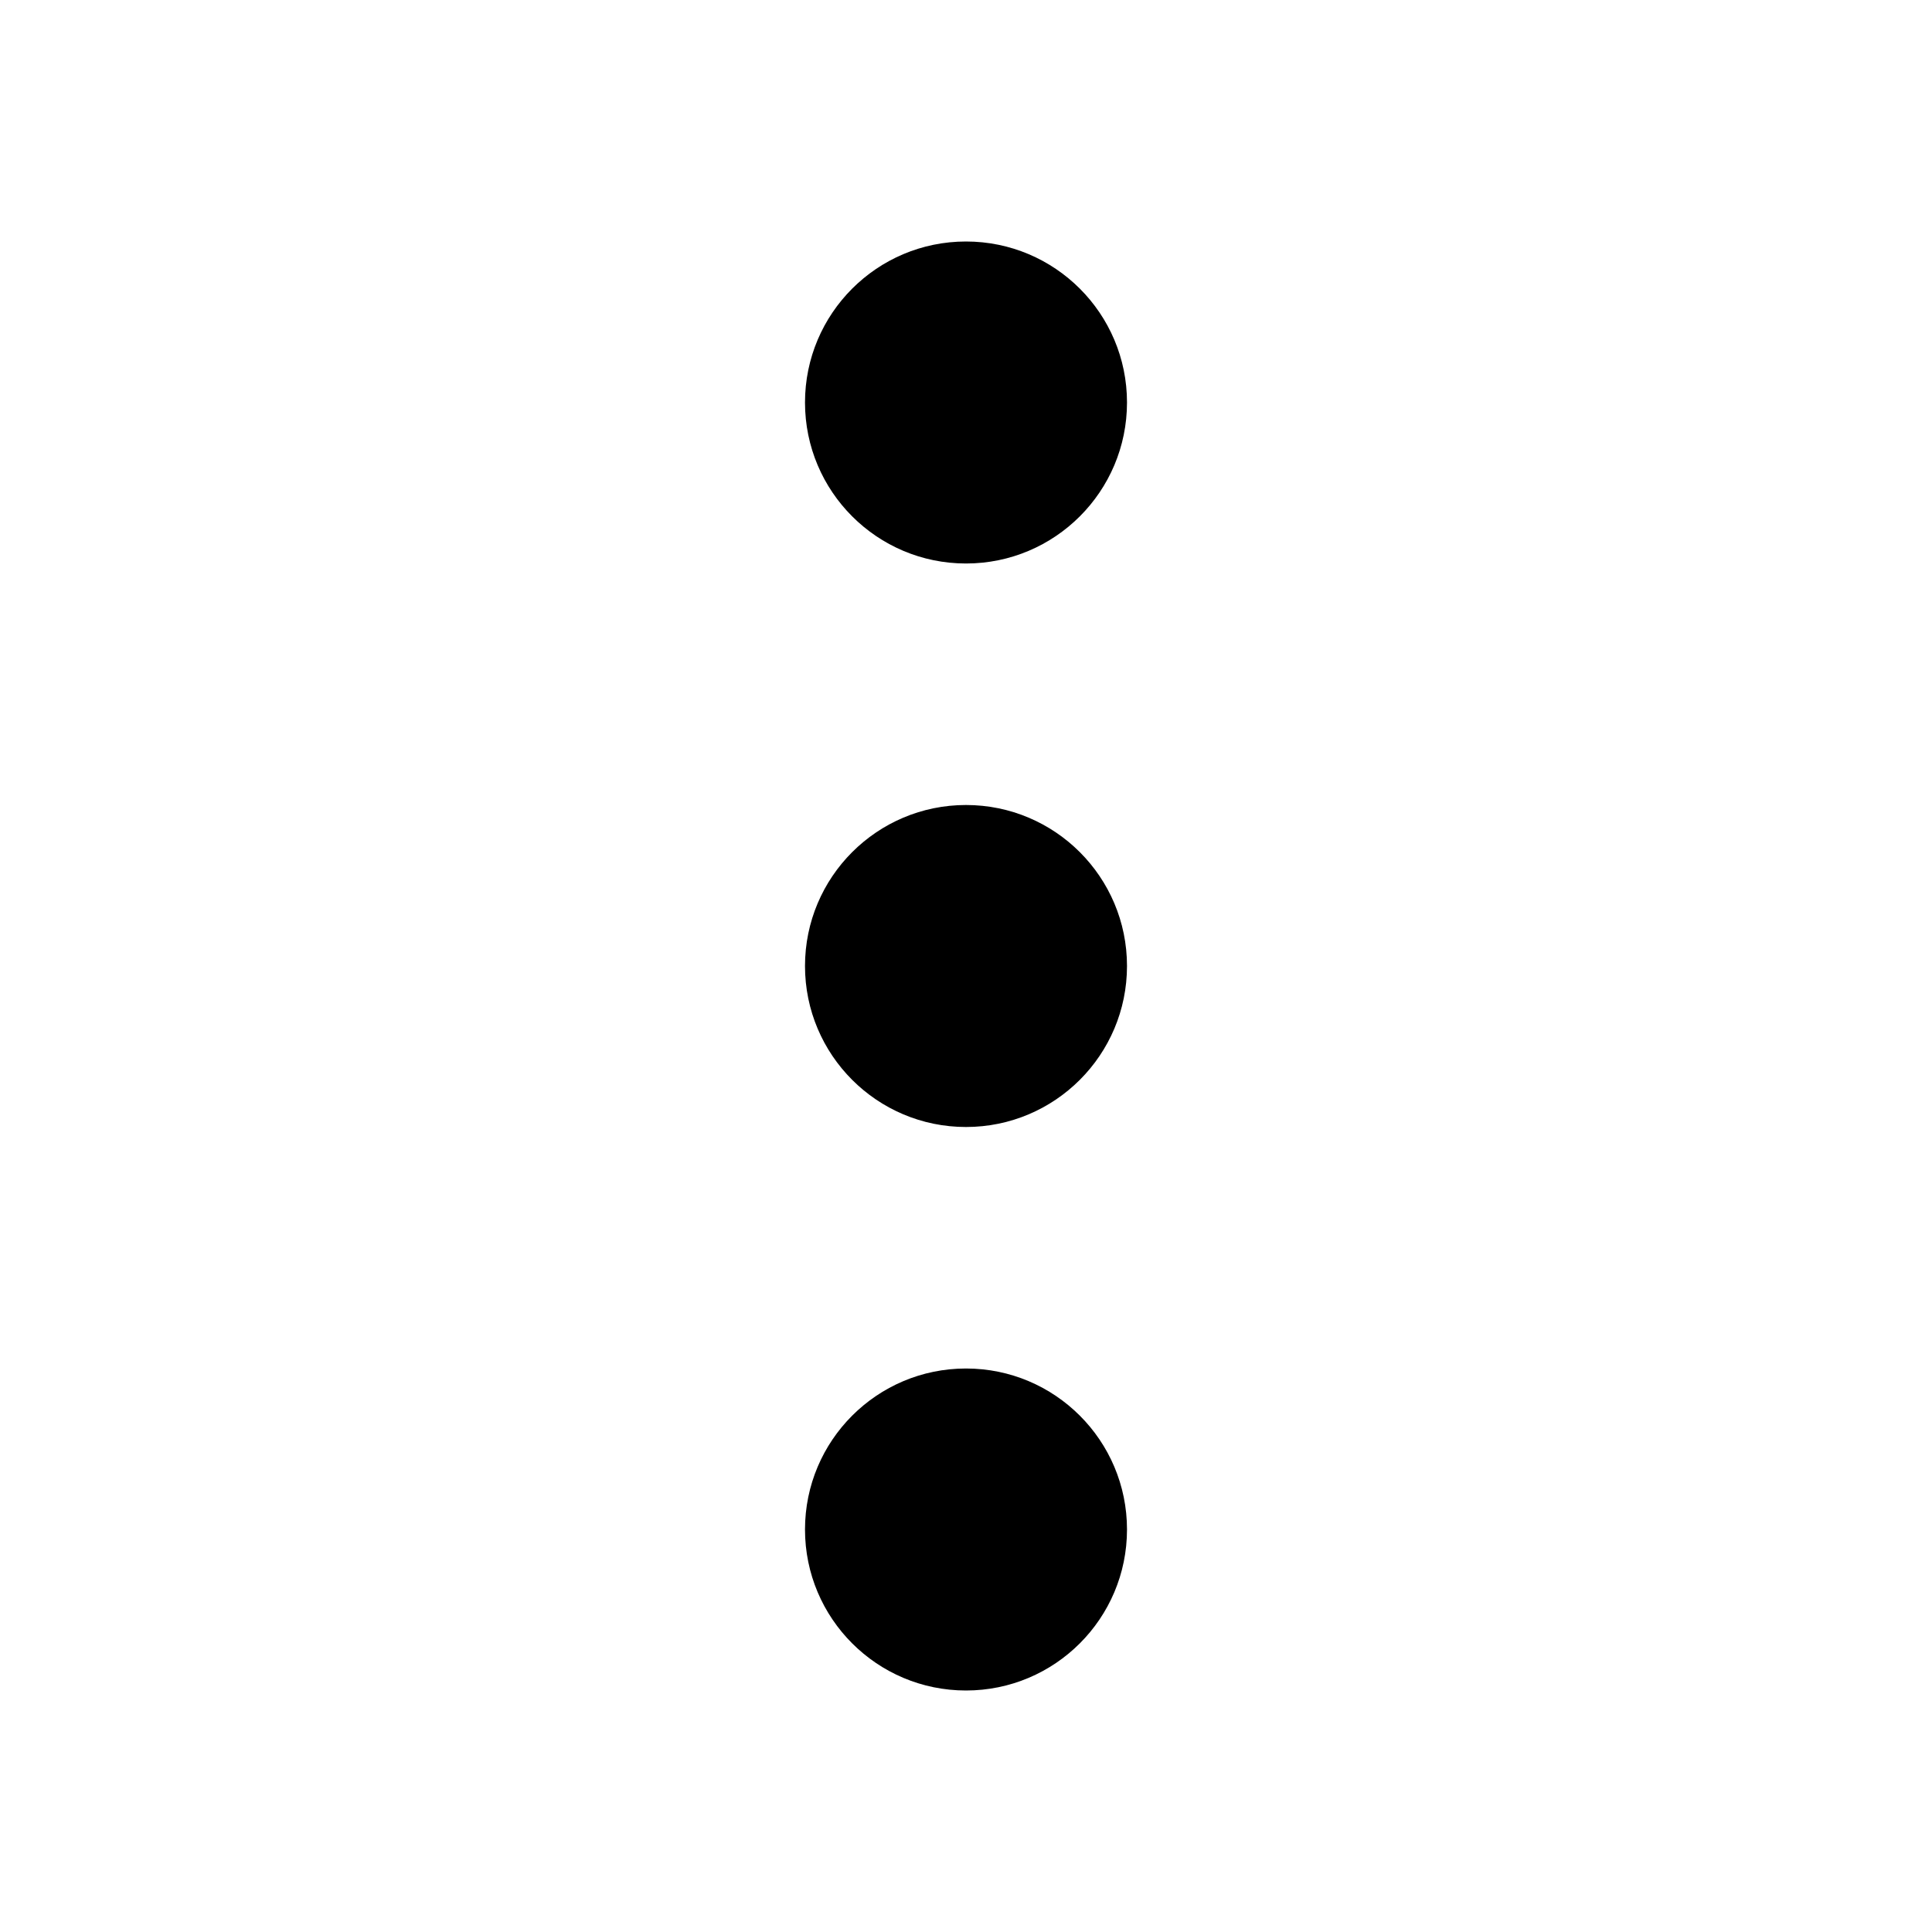
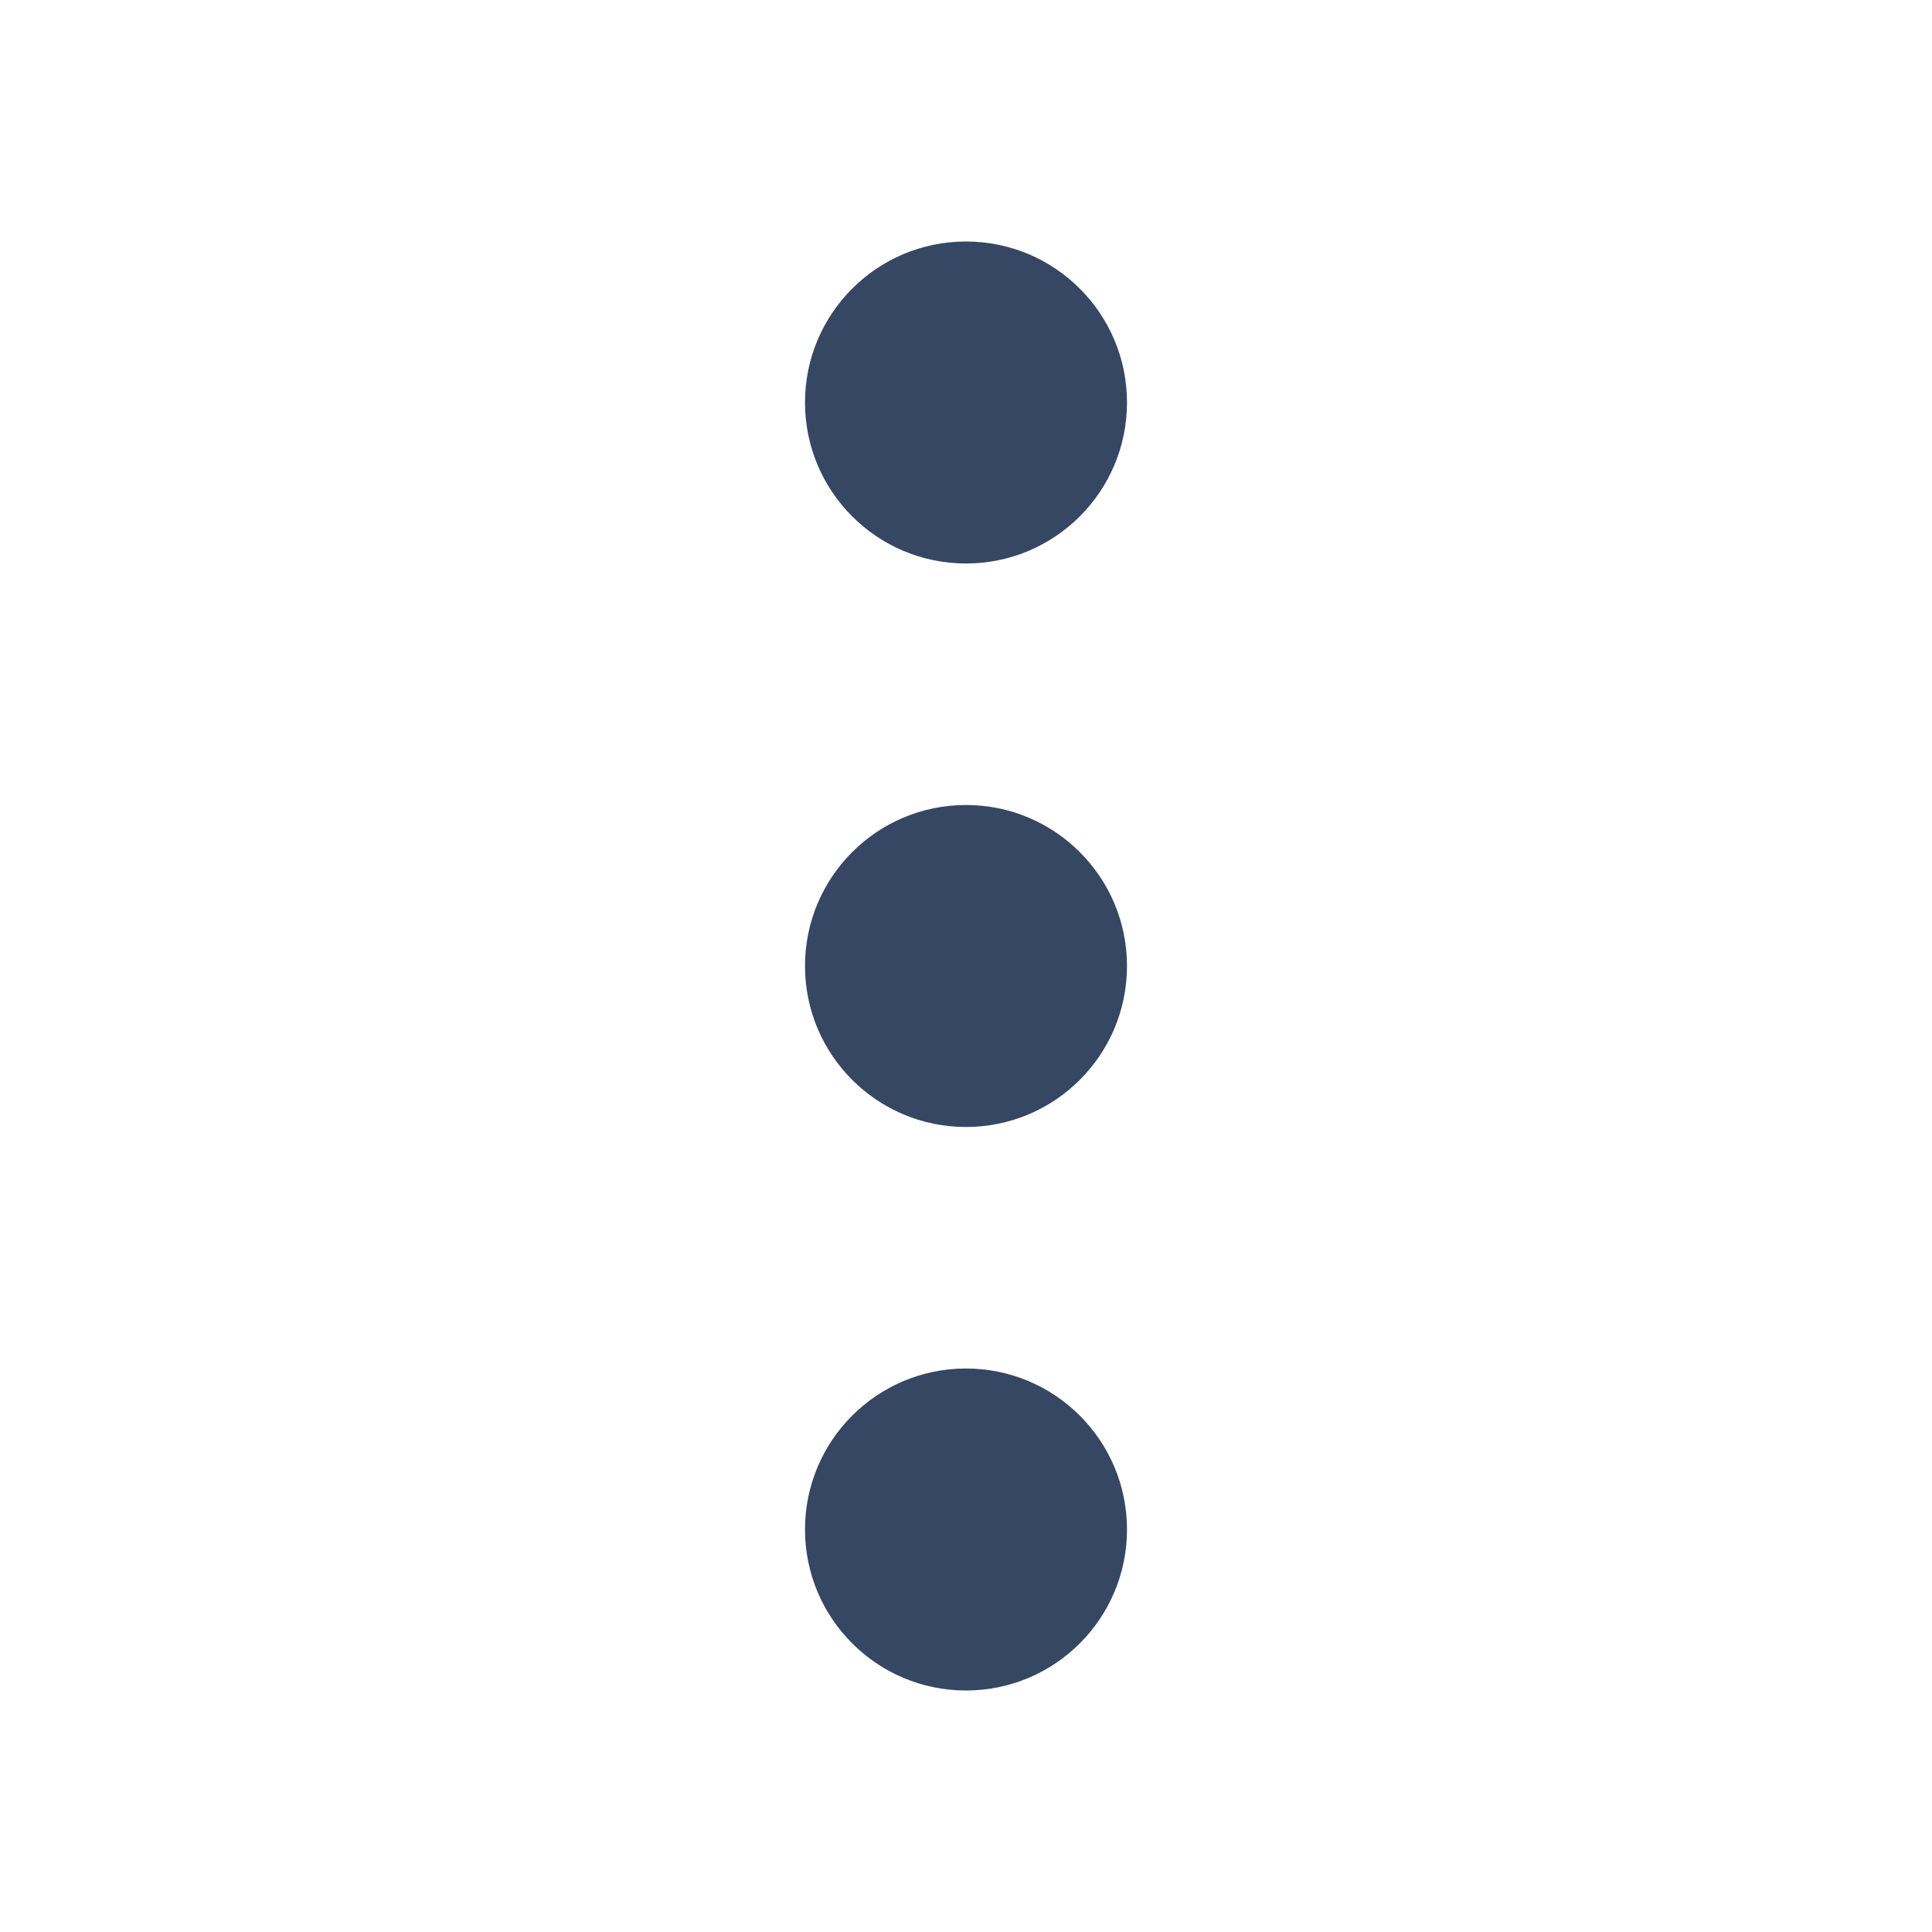
<svg xmlns="http://www.w3.org/2000/svg" width="24" height="24" viewBox="0 0 24 24" fill="none">
-   <circle cx="12" cy="5" r="2" fill="black" />
-   <circle cx="12" cy="12" r="2" fill="black" />
-   <circle cx="12" cy="19" r="2" fill="black" />
+   <circle cx="12" cy="5" r="2" fill="#364764" />
+   <circle cx="12" cy="12" r="2" fill="#364764" />
+   <circle cx="12" cy="19" r="2" fill="#364764" />
</svg>
